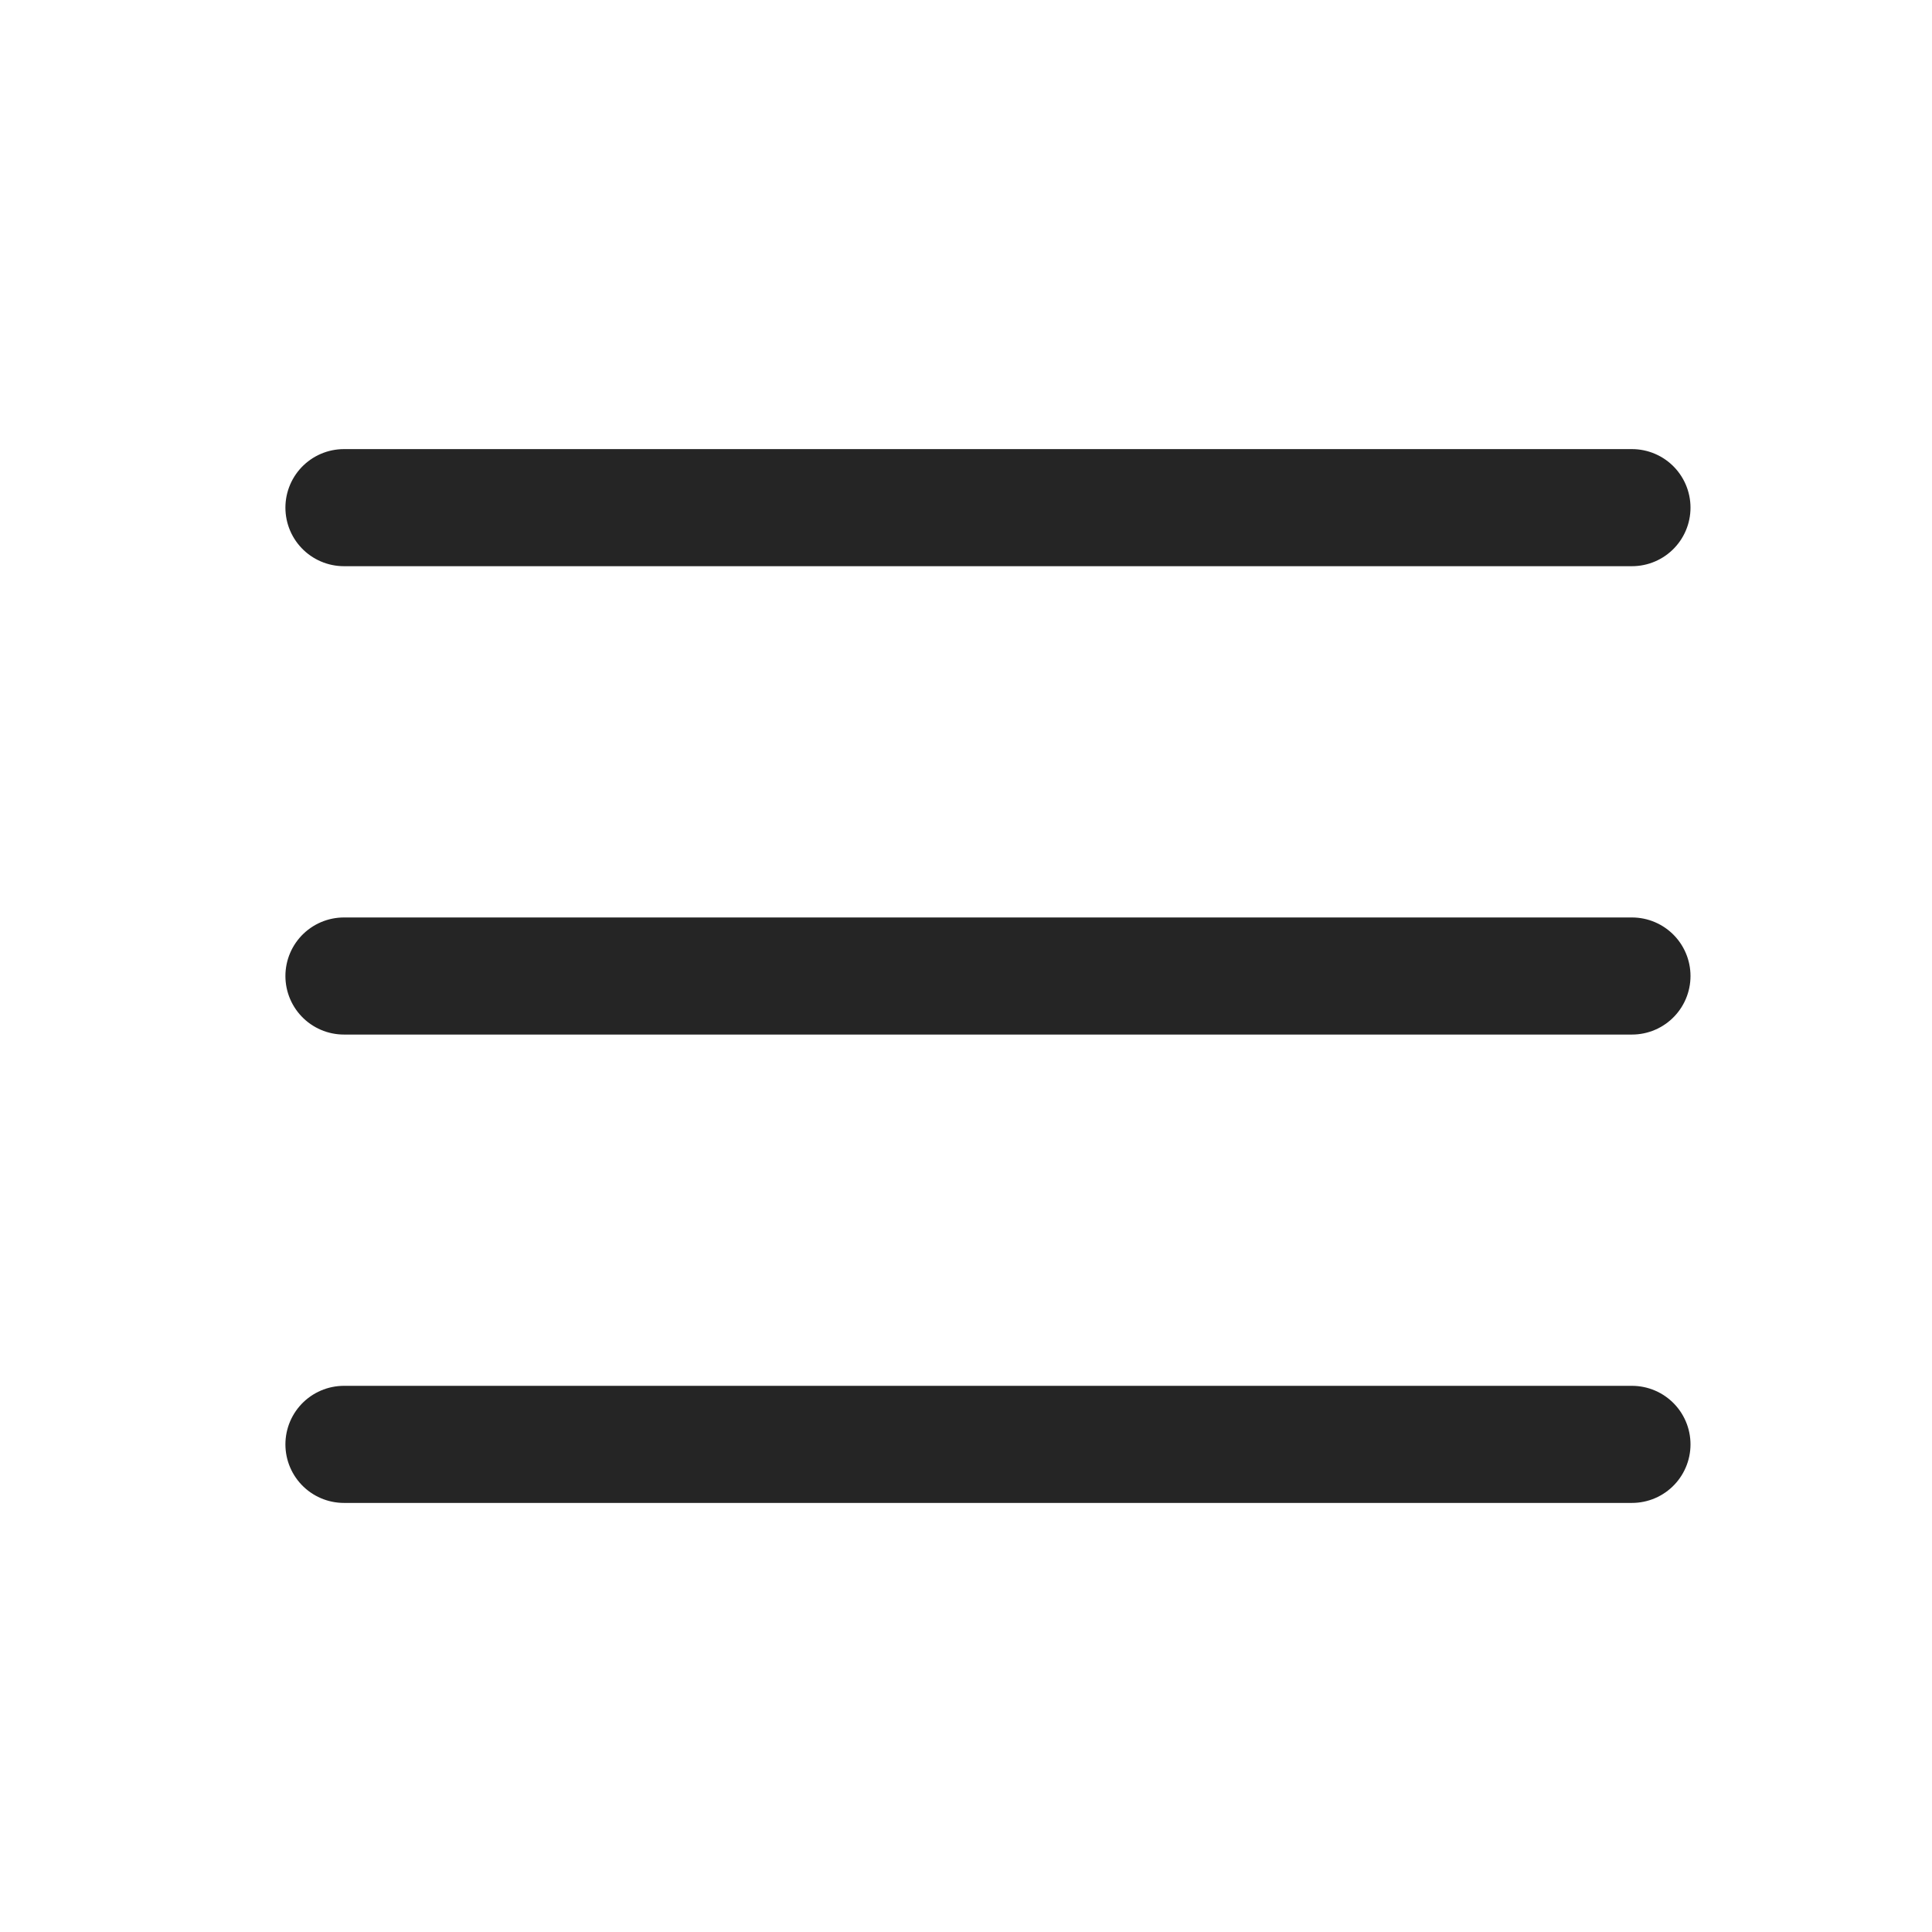
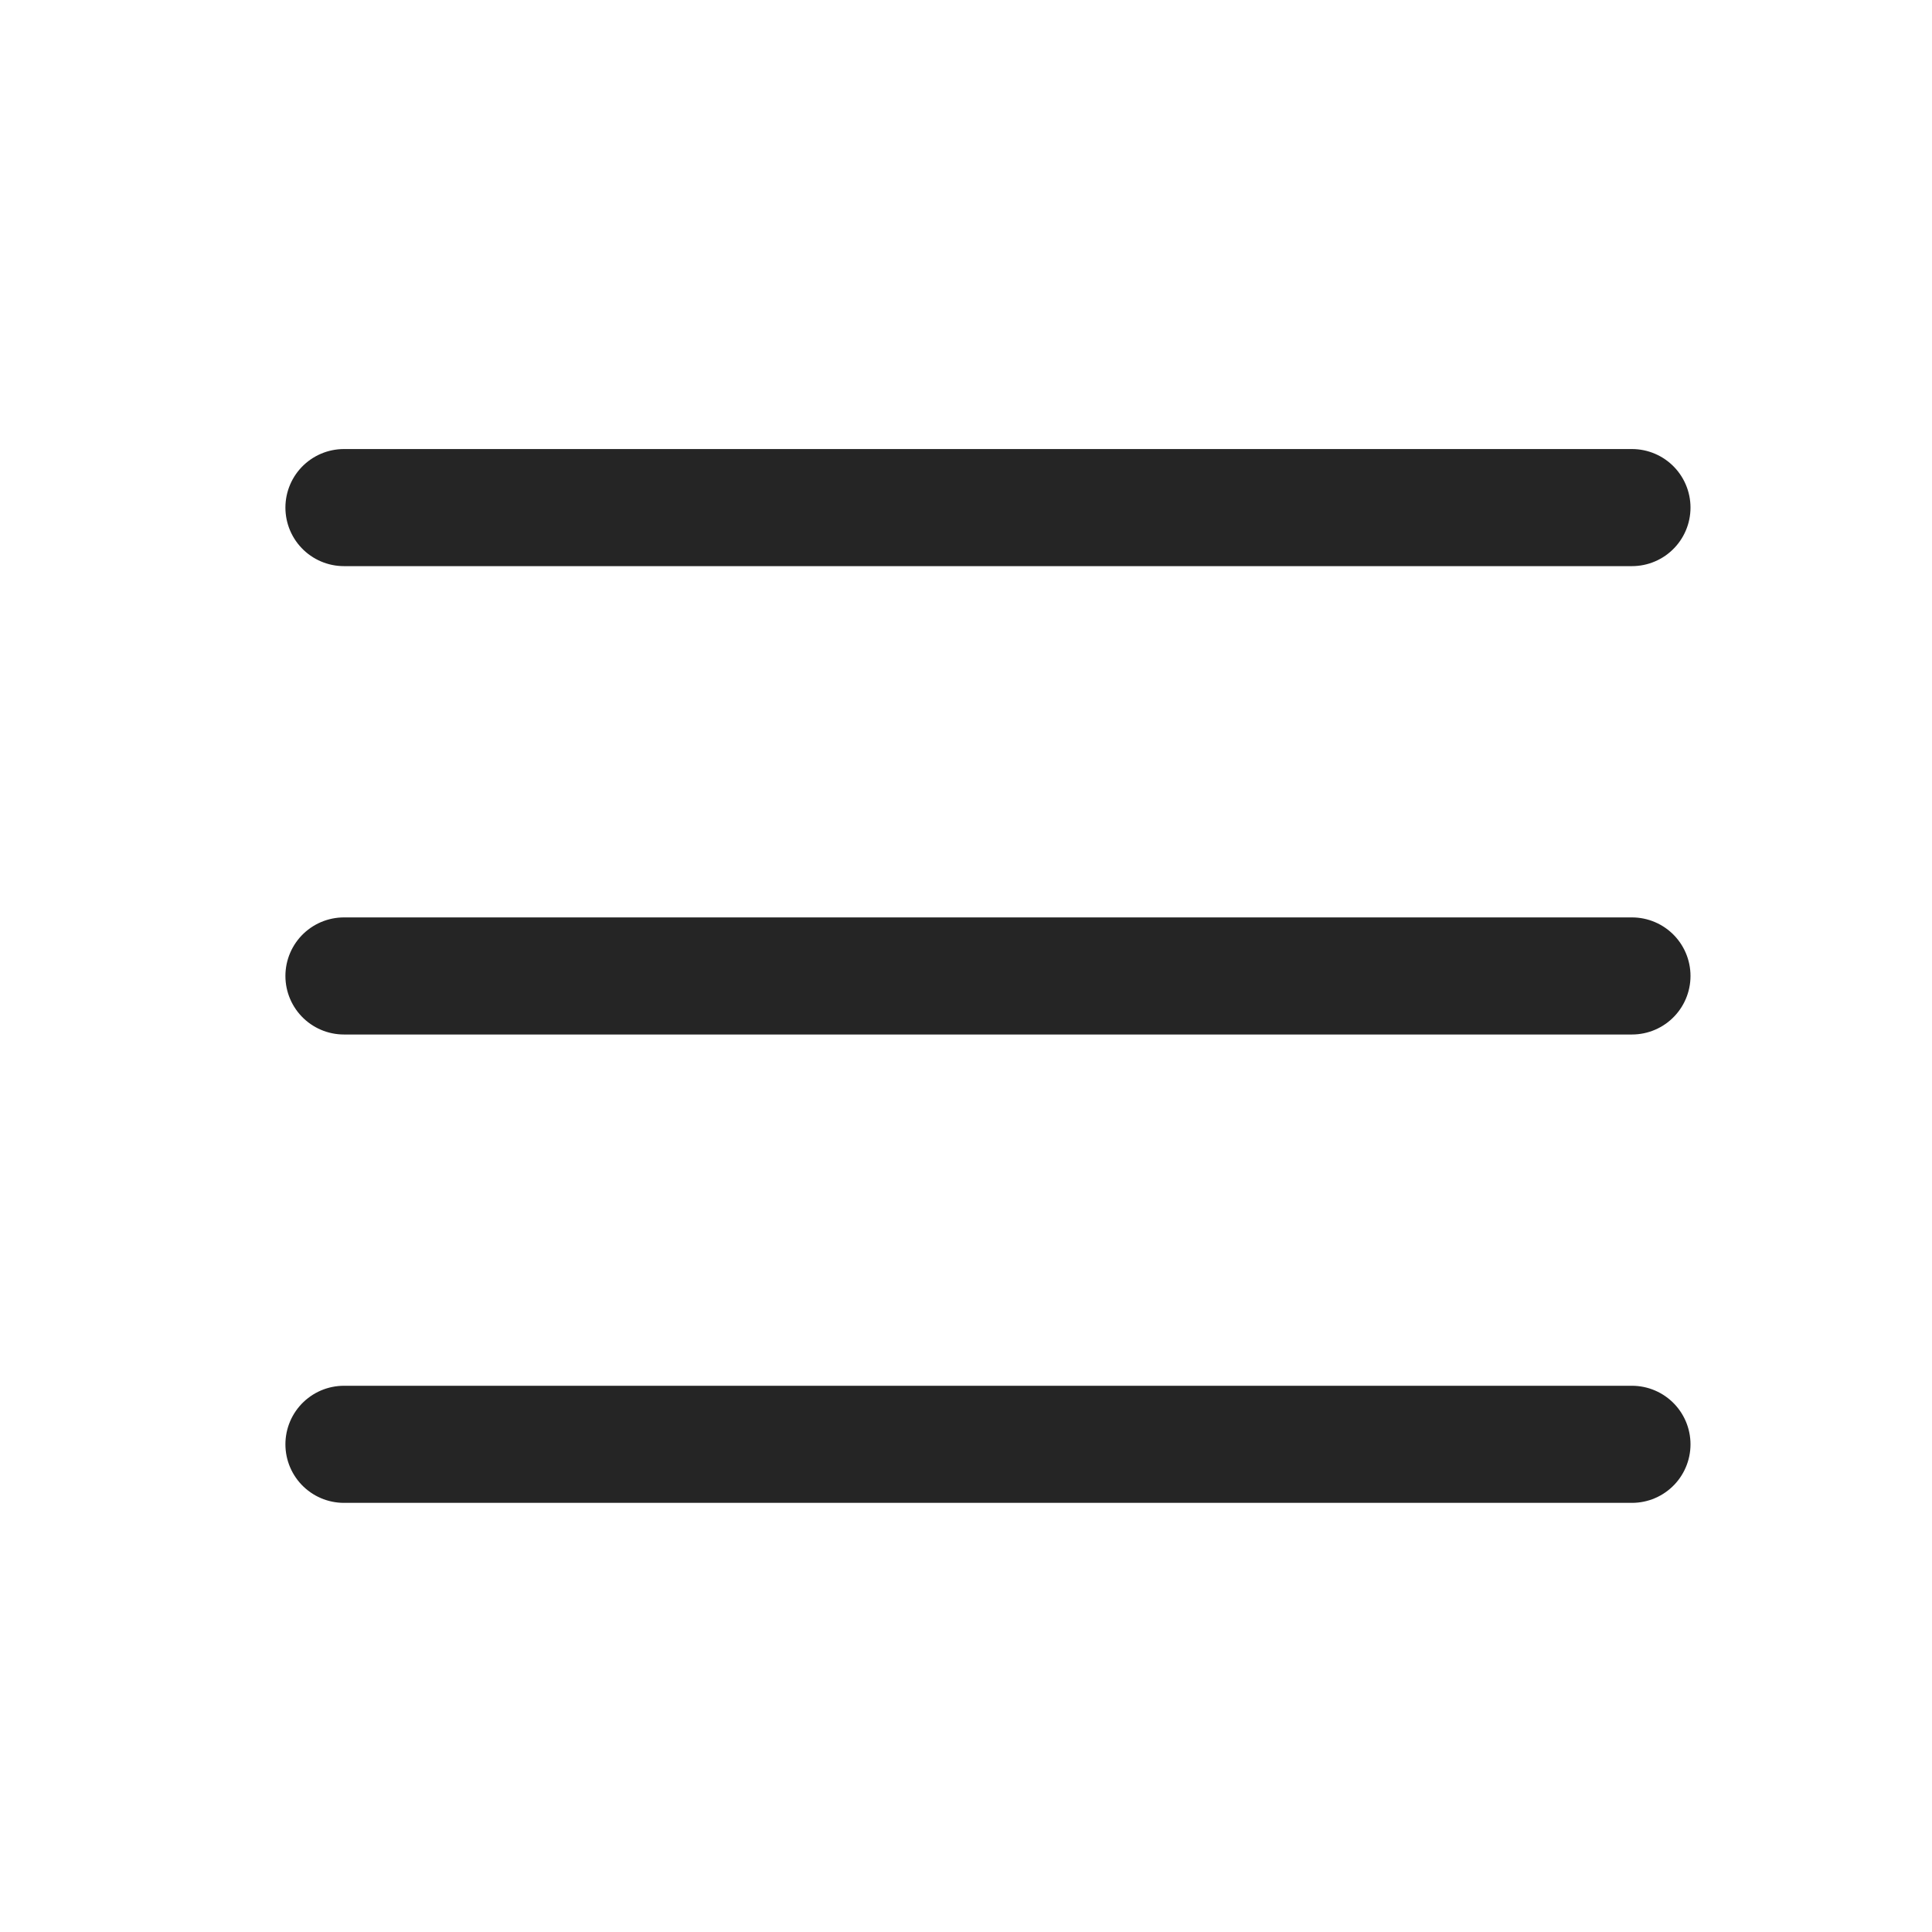
- <svg xmlns="http://www.w3.org/2000/svg" width="33" height="33" viewBox="0 0 33 33" fill="none">
-   <path d="M5.875 16.671H27.875" stroke="#252525" stroke-width="2" stroke-linecap="round" stroke-linejoin="round" />
-   <path d="M5.875 8.671H27.875" stroke="#252525" stroke-width="2" stroke-linecap="round" stroke-linejoin="round" />
-   <path d="M5.875 24.671H27.875" stroke="#252525" stroke-width="2" stroke-linecap="round" stroke-linejoin="round" />
+ <svg xmlns="http://www.w3.org/2000/svg" width="33" height="33" fill="none">
+   <path d="M5.875 16.67h22M5.875 8.67h22M5.875 24.67h22" stroke="#252525" stroke-width="2" stroke-linecap="round" stroke-linejoin="round" />
</svg>
